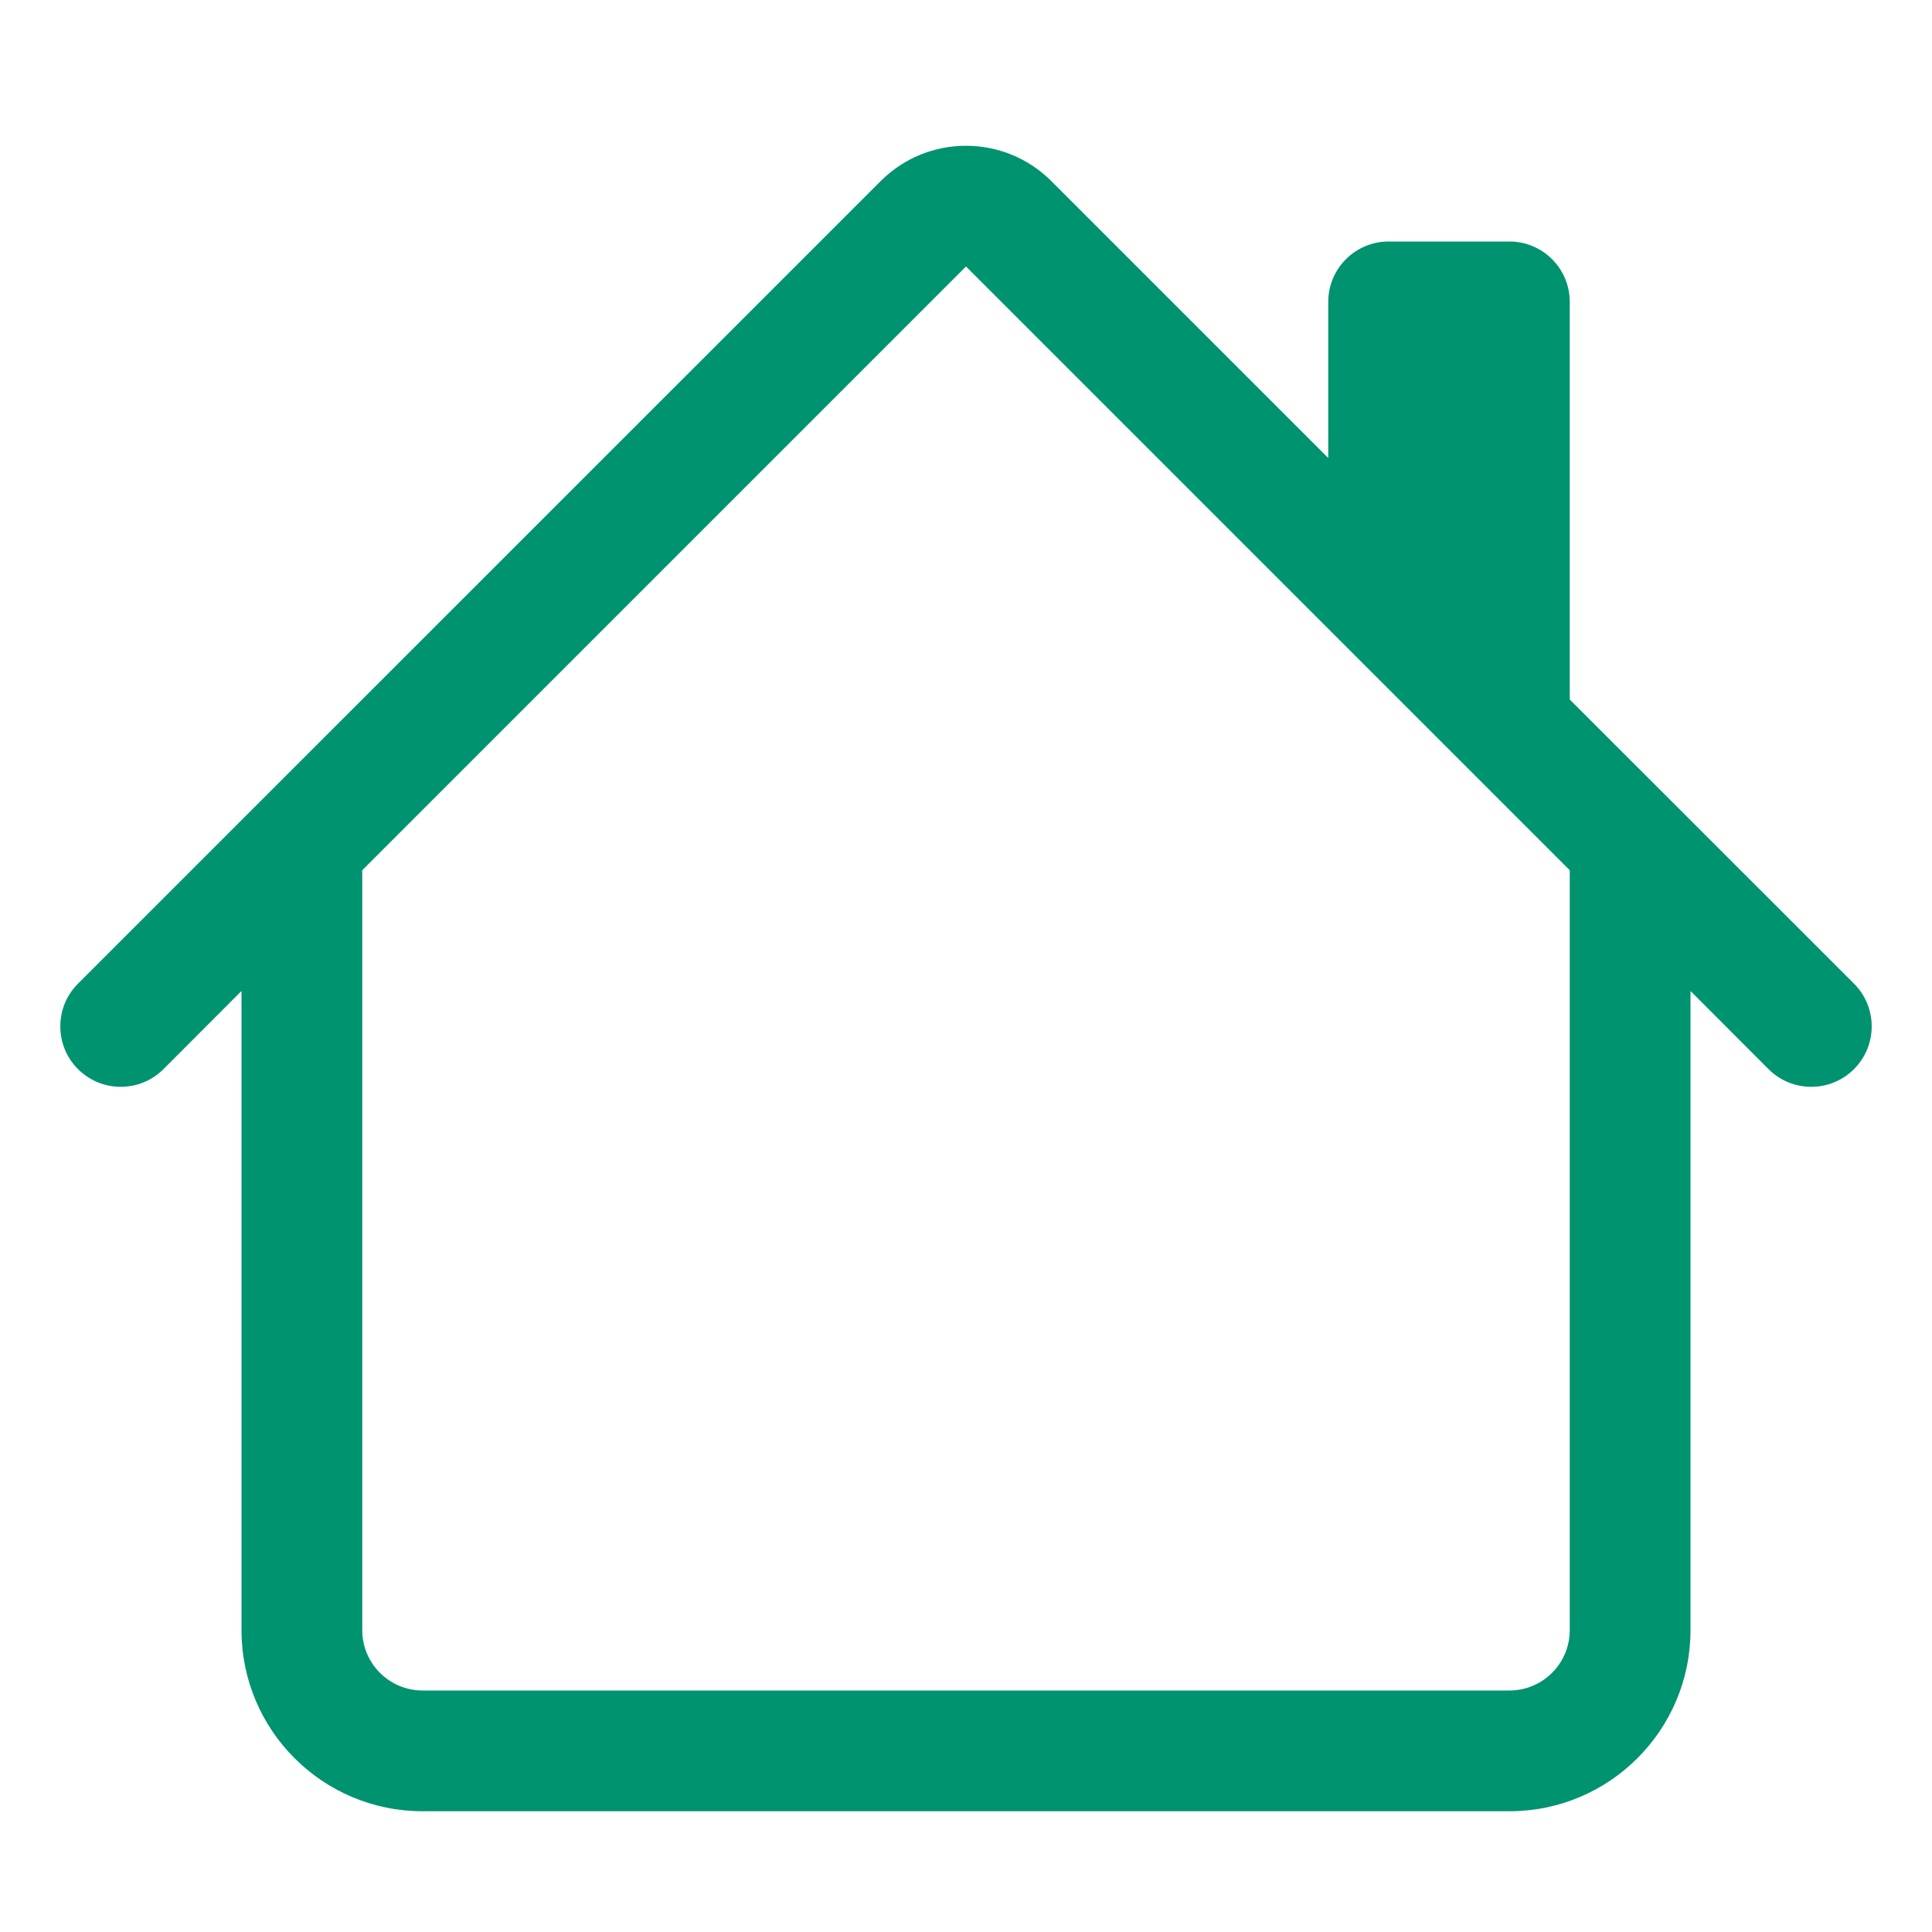
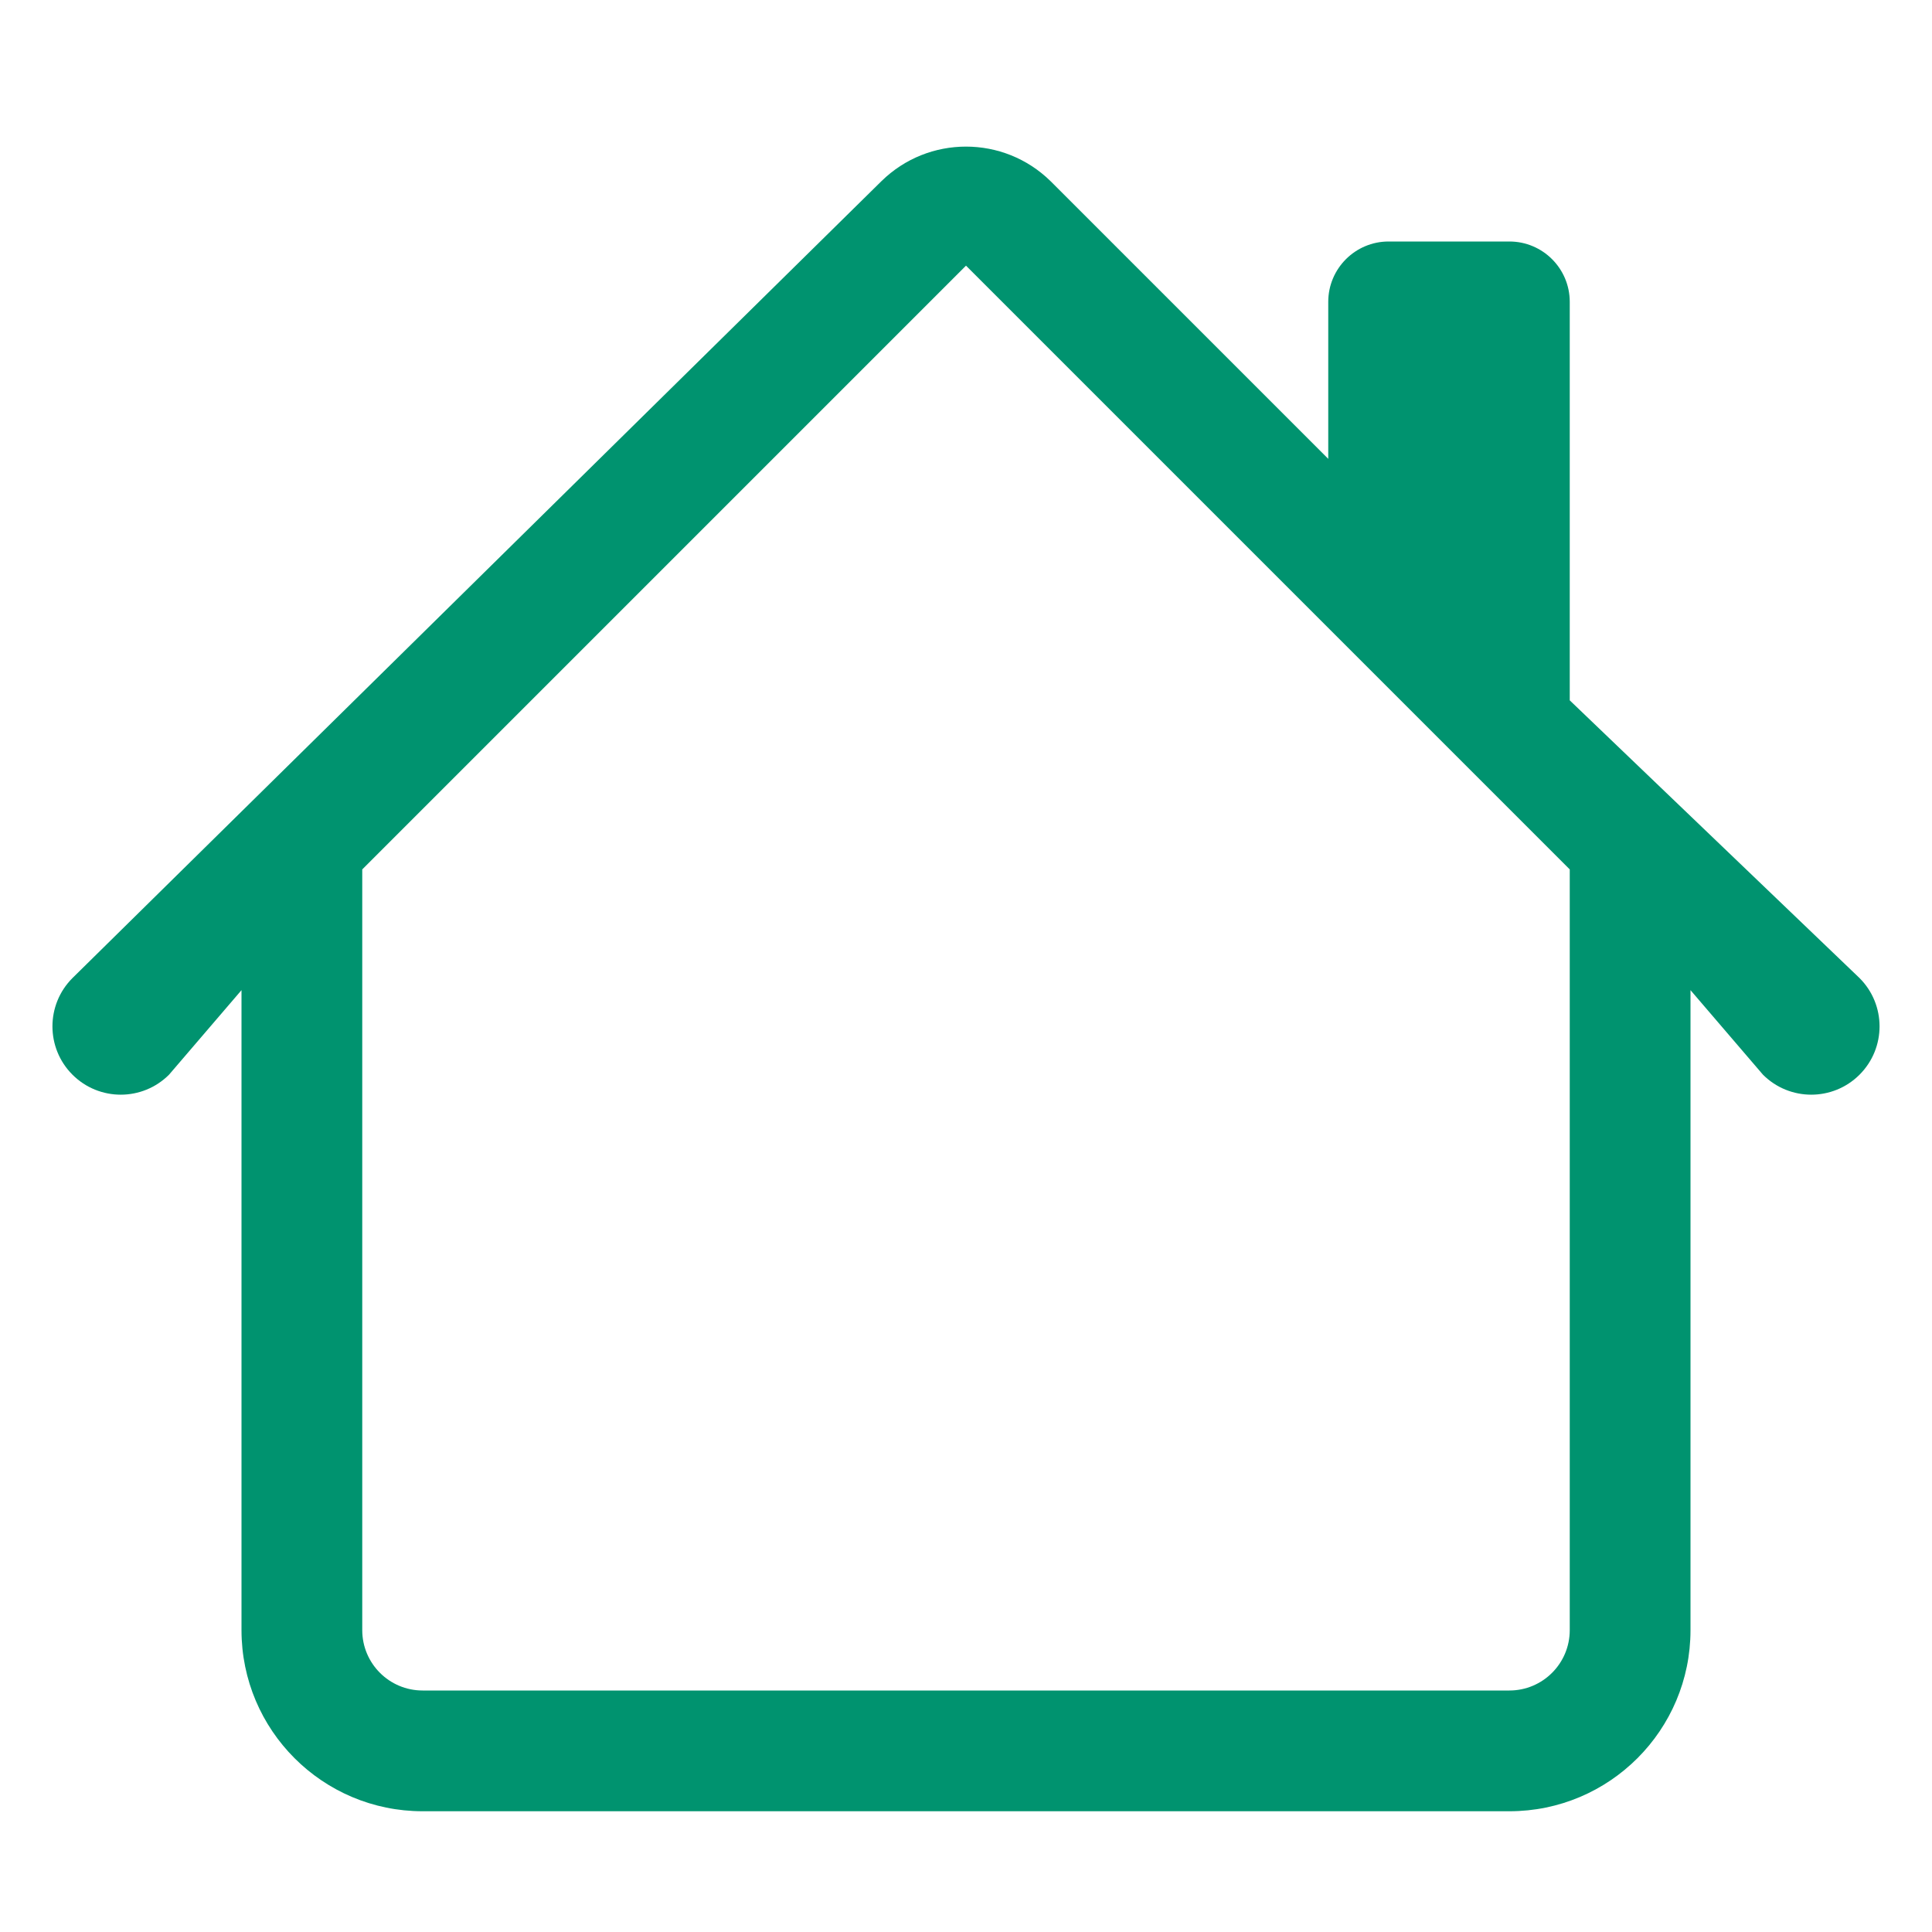
- <svg xmlns="http://www.w3.org/2000/svg" width="16px" height="16px" fill="#00936f" viewBox="0 0 16 16">
-   <path d="M8.707 1.5a1 1 0 0 0-1.414 0L.646 8.146a.5.5 0 0 0 .708.708L2 8.207V13.5A1.5 1.5 0 0 0 3.5 15h9a1.5 1.5 0 0 0 1.5-1.5V8.207l.646.647a.5.5 0 0 0 .708-.708L13 5.793V2.5a.5.5 0 0 0-.5-.5h-1a.5.5 0 0 0-.5.5v1.293zM13 7.207V13.5a.5.5 0 0 1-.5.5h-9a.5.5 0 0 1-.5-.5V7.207l5-5z" />
+ <svg xmlns="http://www.w3.org/2000/svg" fill="#00936f" viewBox="0 0 16 16">
+   <path d="M8.7 1.5a1 1 0 0 0-1.4 0L.6 8.1a.5.5 0 0 0 .8.8l.6-.7v5.3A1.5 1.5 0 0 0 3.5 15h9a1.5 1.5 0 0 0 1.5-1.5V8.2l.6.7a.5.5 0 0 0 .8-.8L13 5.8V2.5a.5.5 0 0 0-.5-.5h-1a.5.5 0 0 0-.5.5v1.3zM13 7.2v6.3a.5.5 0 0 1-.5.5h-9a.5.5 0 0 1-.5-.5V7.2l5-5z" />
</svg>
